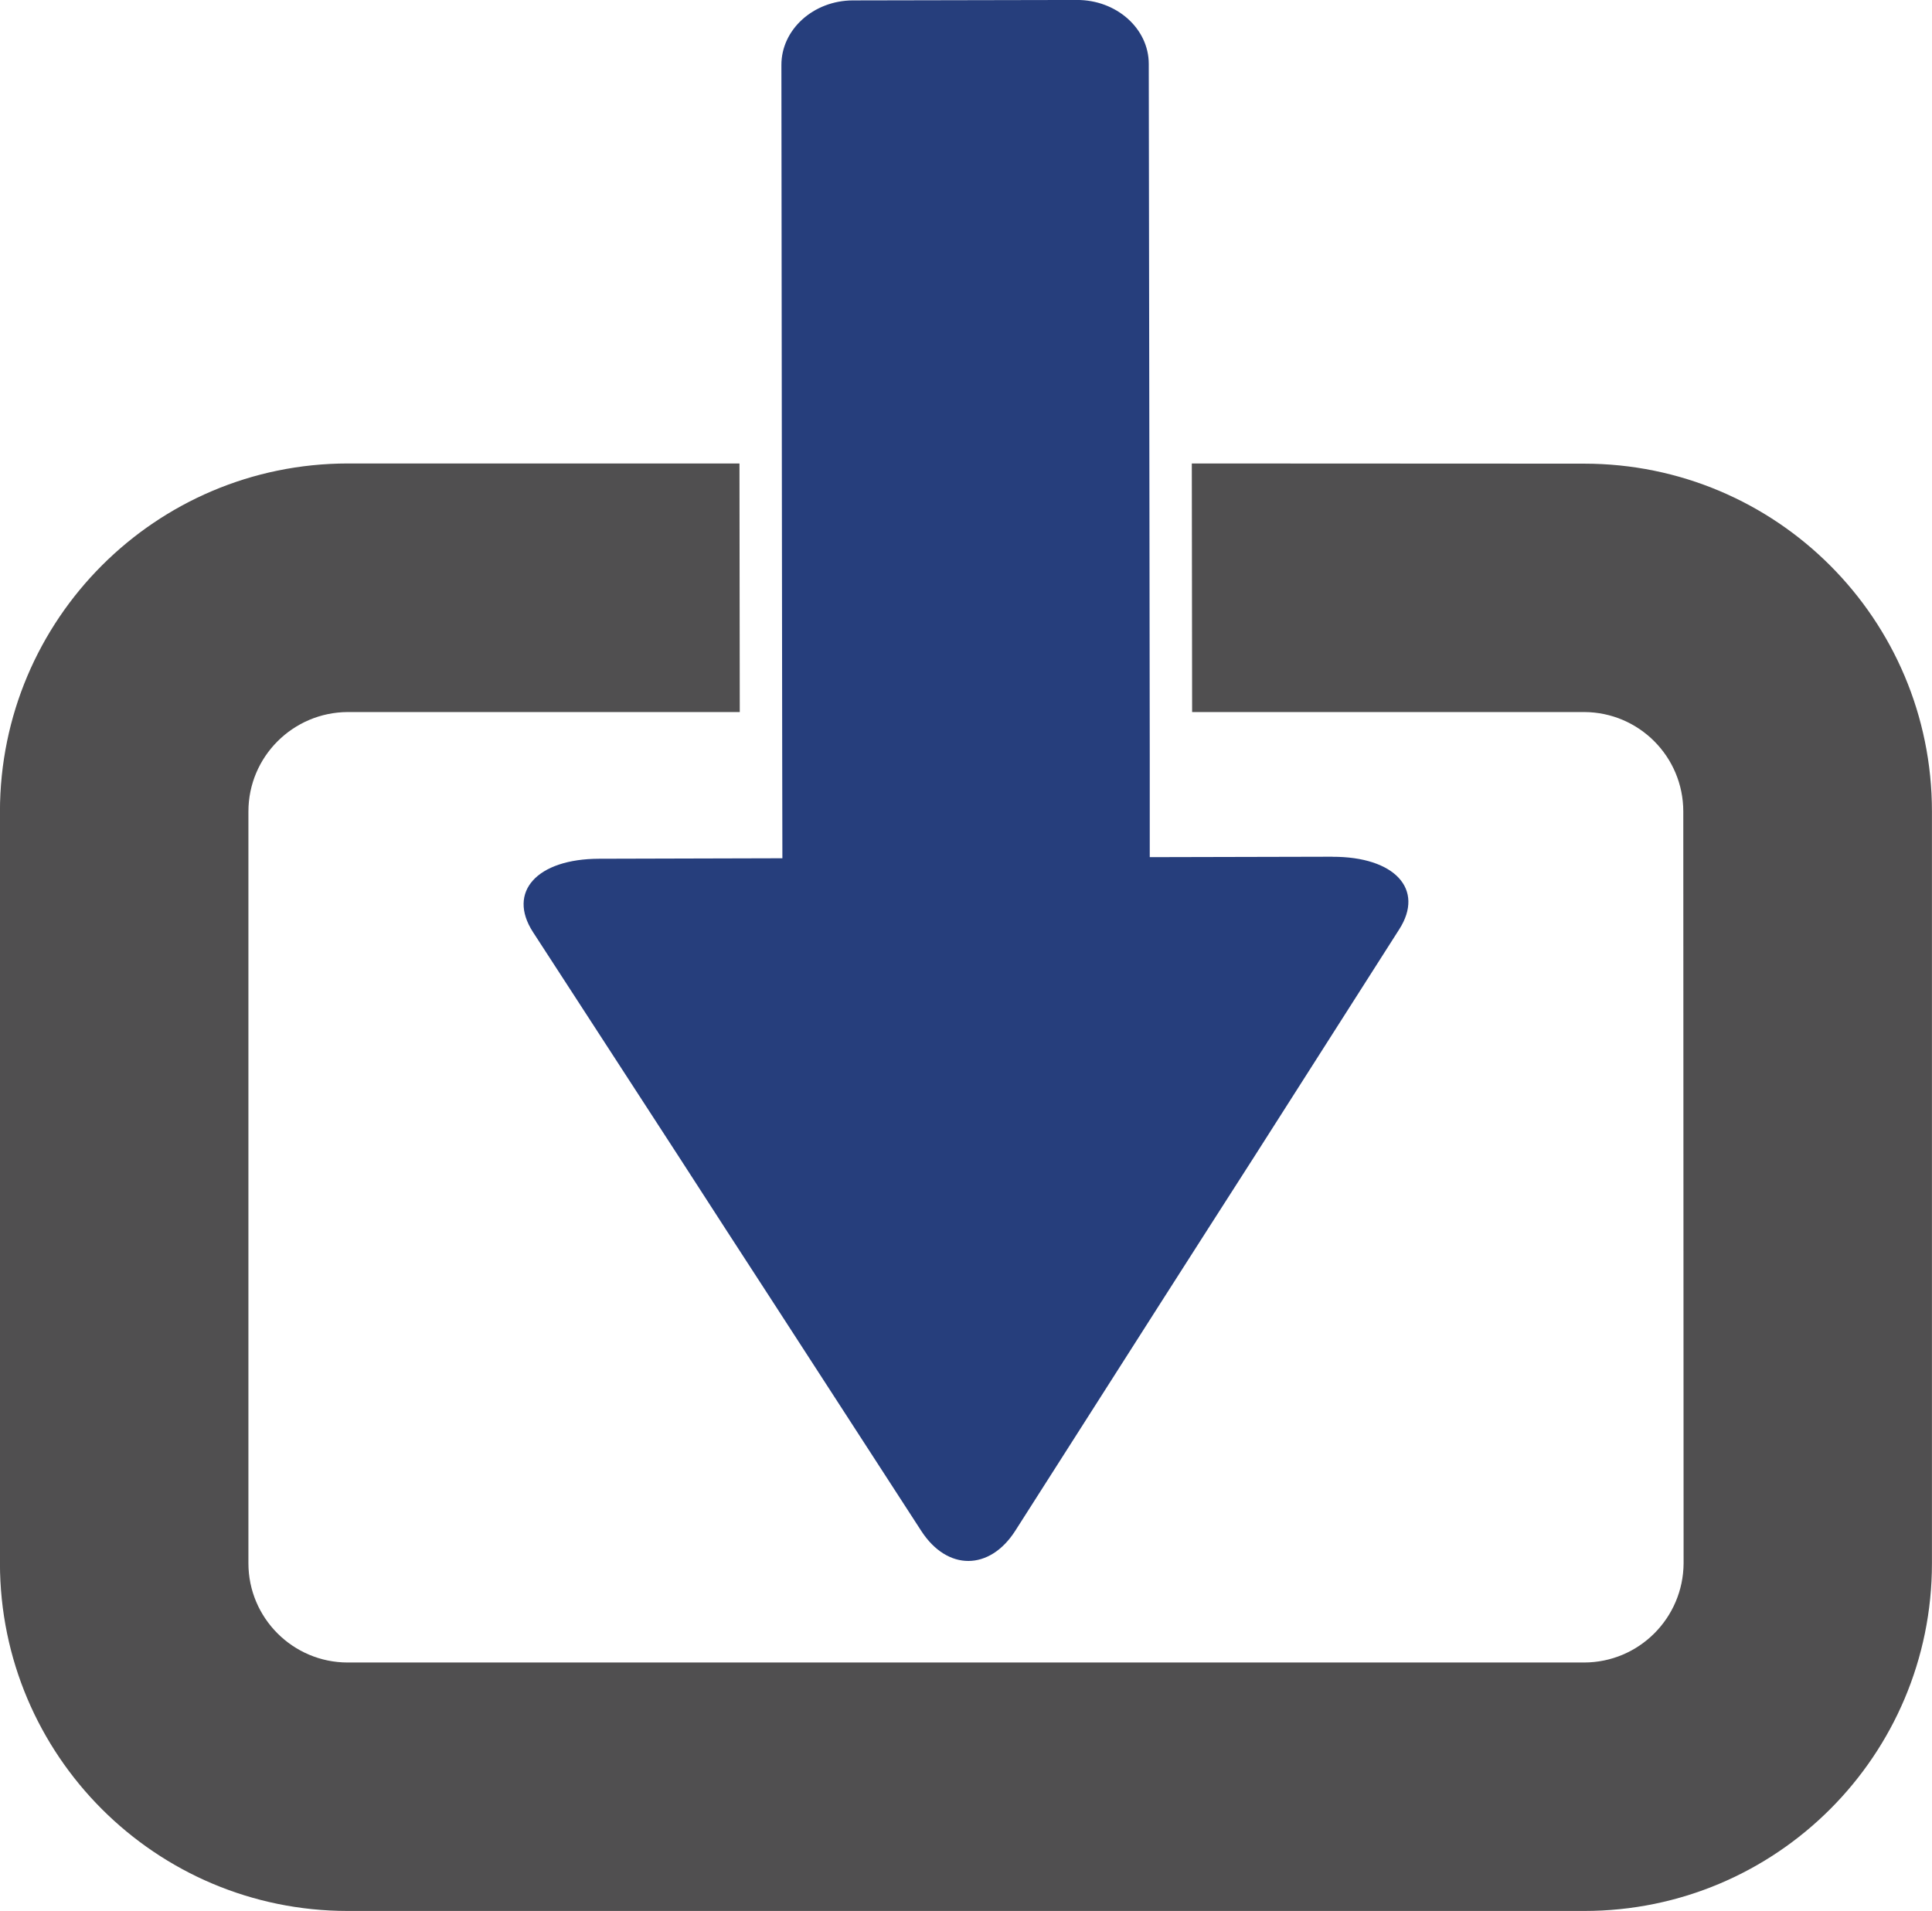
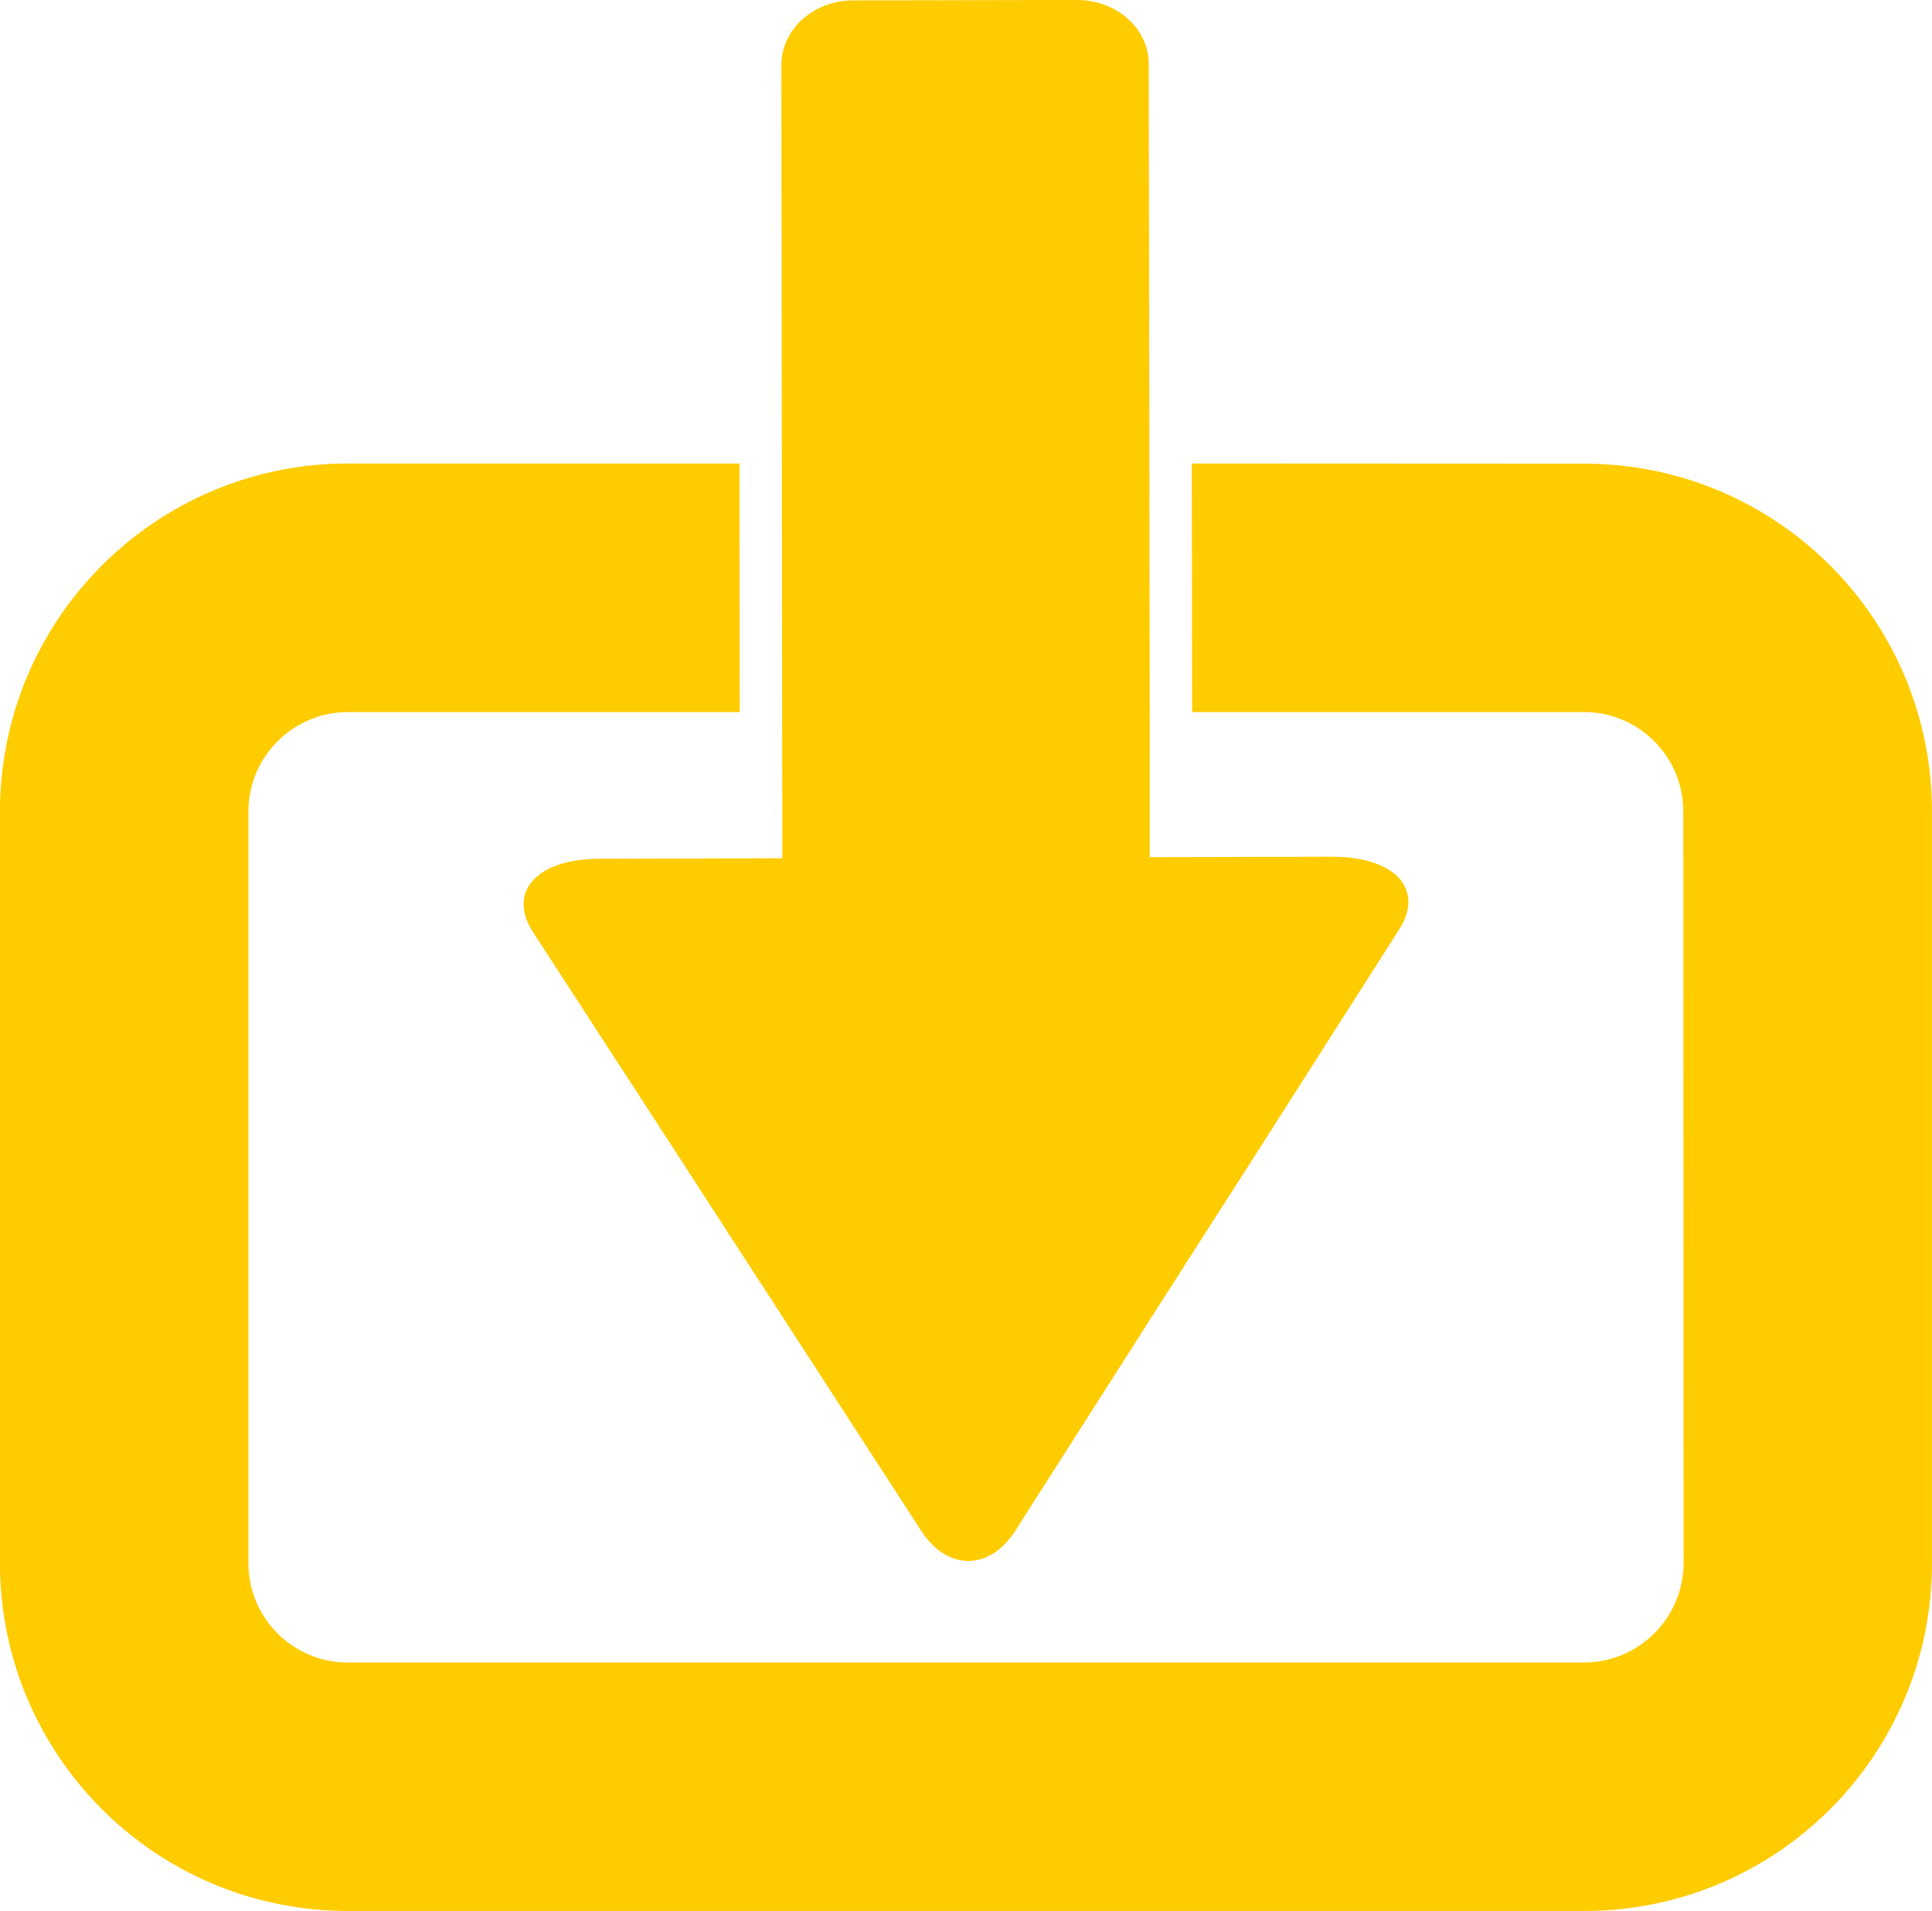
<svg xmlns="http://www.w3.org/2000/svg" width="31.46mm" height="31.12mm" viewBox="0 0 31.46 31.12" version="1.1" id="svg1">
  <defs id="defs1" />
  <g id="layer1" transform="translate(-128.5879,-55.56247)">
-     <path fill-rule="evenodd" fill="#504f50" fill-opacity="1" d="m 160.047,68.778 c 0,-3.131 -2.532,-5.665 -5.665,-5.665 l -6.387,-0.003 0.005,4.048 h 6.384 c 0.892,0.003 1.614,0.726 1.614,1.62 l 0.005,12.242 c -0.005,0.892 -0.728,1.616 -1.622,1.616 H 134.25 c -0.892,0 -1.617,-0.725 -1.617,-1.616 V 68.778 c 0,-0.894 0.726,-1.616 1.617,-1.62 h 6.384 l -0.005,-4.048 h -6.379 c -3.127,0.003 -5.66,2.537 -5.663,5.668 v 12.242 c 0.003,3.127 2.535,5.662 5.665,5.662 h 20.132 c 3.131,0 5.663,-2.534 5.663,-5.662 V 68.778" id="path217" style="stroke-width:0.265" />
-     <path fill-rule="evenodd" fill="#263e7c" fill-opacity="1" d="m 150.281,69.514 -2.971,0.007 v -1.632 l -0.005,-4.048 -0.011,-7.237 c 0,-0.577 -0.526,-1.045 -1.172,-1.042 l -3.648,0.007 c -0.643,0.003 -1.164,0.476 -1.162,1.053 l 0.008,7.218 0.005,4.048 0.003,1.651 -2.983,0.008 c -1.016,0.002 -1.5,0.54 -1.079,1.193 l 2.395,3.689 c 0.421,0.653 1.114,1.723 1.537,2.373 l 2.392,3.692 c 0.424,0.653 1.112,0.65 1.53,-0.003 l 2.366,-3.709 c 0.418,-0.653 1.101,-1.723 1.521,-2.376 l 2.365,-3.709 c 0.419,-0.653 -0.073,-1.185 -1.089,-1.182" id="path218" style="stroke-width:0.265" />
+     <path fill-rule="evenodd" fill="#ffcc00" fill-opacity="1" d="m 160.047,68.778 c 0,-3.131 -2.532,-5.665 -5.665,-5.665 l -6.387,-0.003 0.005,4.048 h 6.384 c 0.892,0.003 1.614,0.726 1.614,1.62 l 0.005,12.242 c -0.005,0.892 -0.728,1.616 -1.622,1.616 H 134.25 c -0.892,0 -1.617,-0.725 -1.617,-1.616 V 68.778 c 0,-0.894 0.726,-1.616 1.617,-1.62 h 6.384 l -0.005,-4.048 h -6.379 c -3.127,0.003 -5.66,2.537 -5.663,5.668 v 12.242 c 0.003,3.127 2.535,5.662 5.665,5.662 h 20.132 c 3.131,0 5.663,-2.534 5.663,-5.662 V 68.778" id="path217" style="stroke-width:0.265" />
+     <path fill-rule="evenodd" fill="#ffcc00" fill-opacity="1" d="m 150.281,69.514 -2.971,0.007 v -1.632 l -0.005,-4.048 -0.011,-7.237 c 0,-0.577 -0.526,-1.045 -1.172,-1.042 l -3.648,0.007 c -0.643,0.003 -1.164,0.476 -1.162,1.053 l 0.008,7.218 0.005,4.048 0.003,1.651 -2.983,0.008 c -1.016,0.002 -1.5,0.54 -1.079,1.193 l 2.395,3.689 c 0.421,0.653 1.114,1.723 1.537,2.373 l 2.392,3.692 c 0.424,0.653 1.112,0.65 1.53,-0.003 l 2.366,-3.709 c 0.418,-0.653 1.101,-1.723 1.521,-2.376 l 2.365,-3.709 c 0.419,-0.653 -0.073,-1.185 -1.089,-1.182" id="path218" style="stroke-width:0.265" />
  </g>
</svg>
